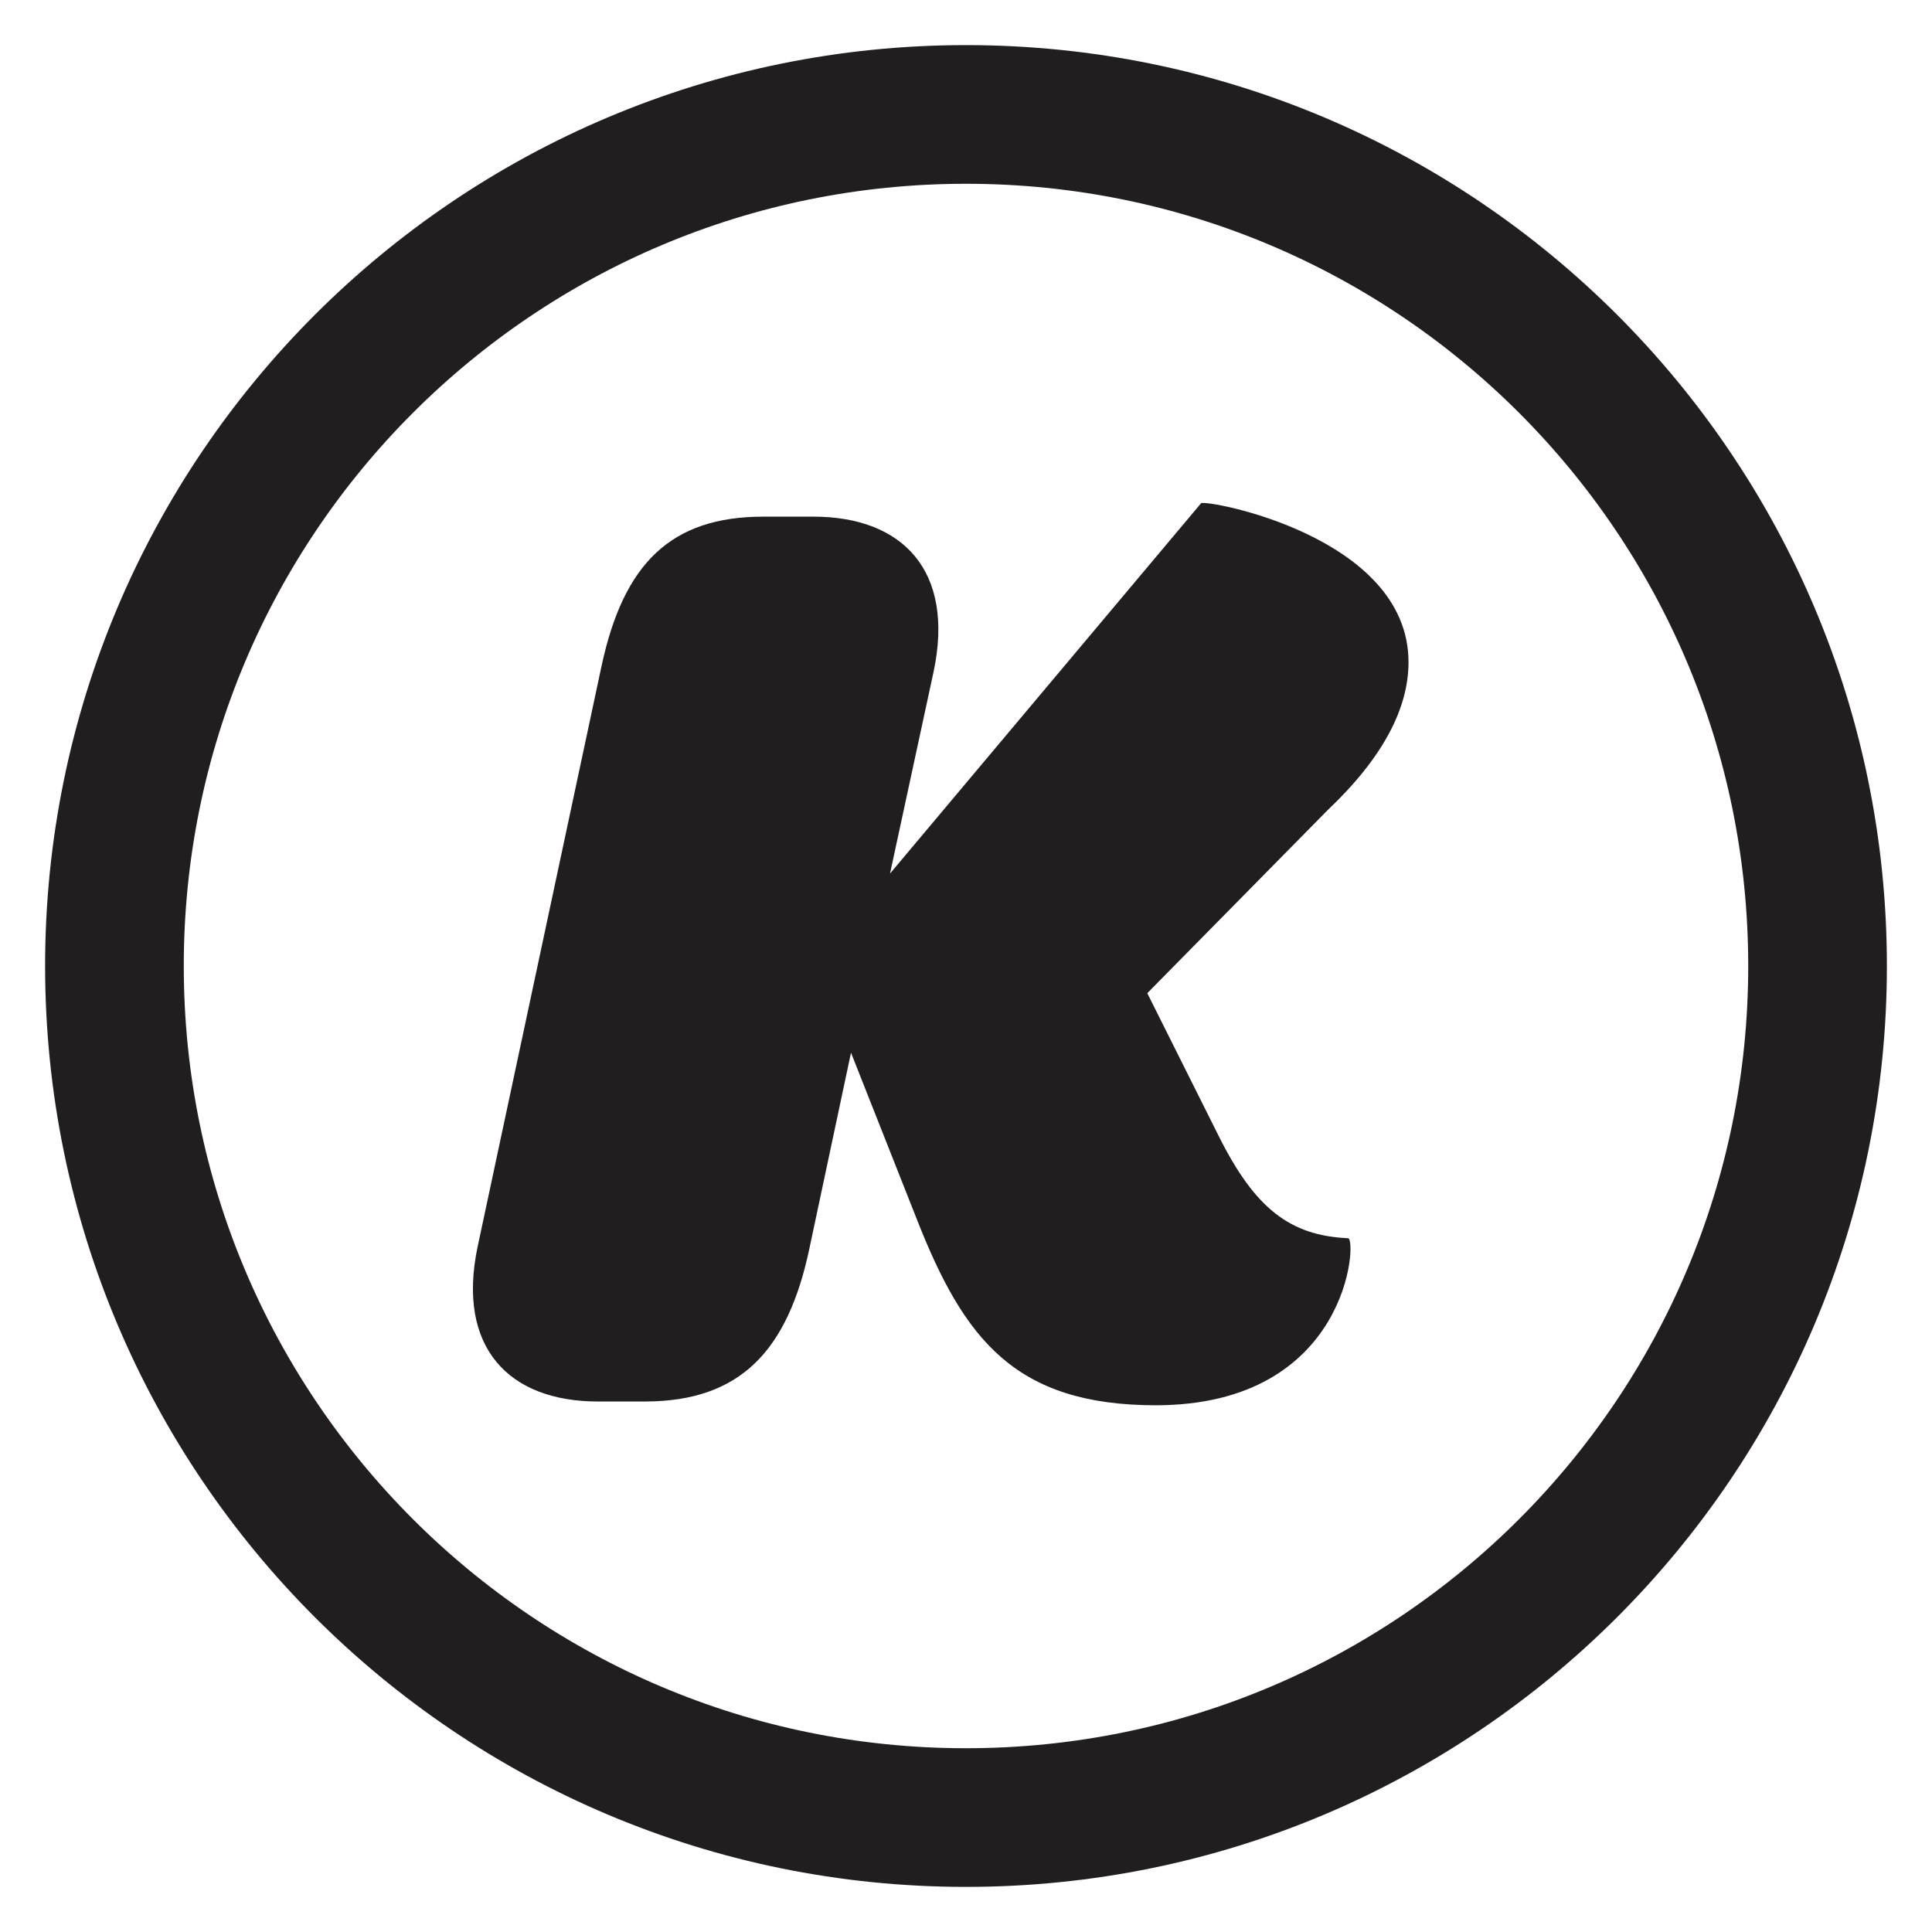
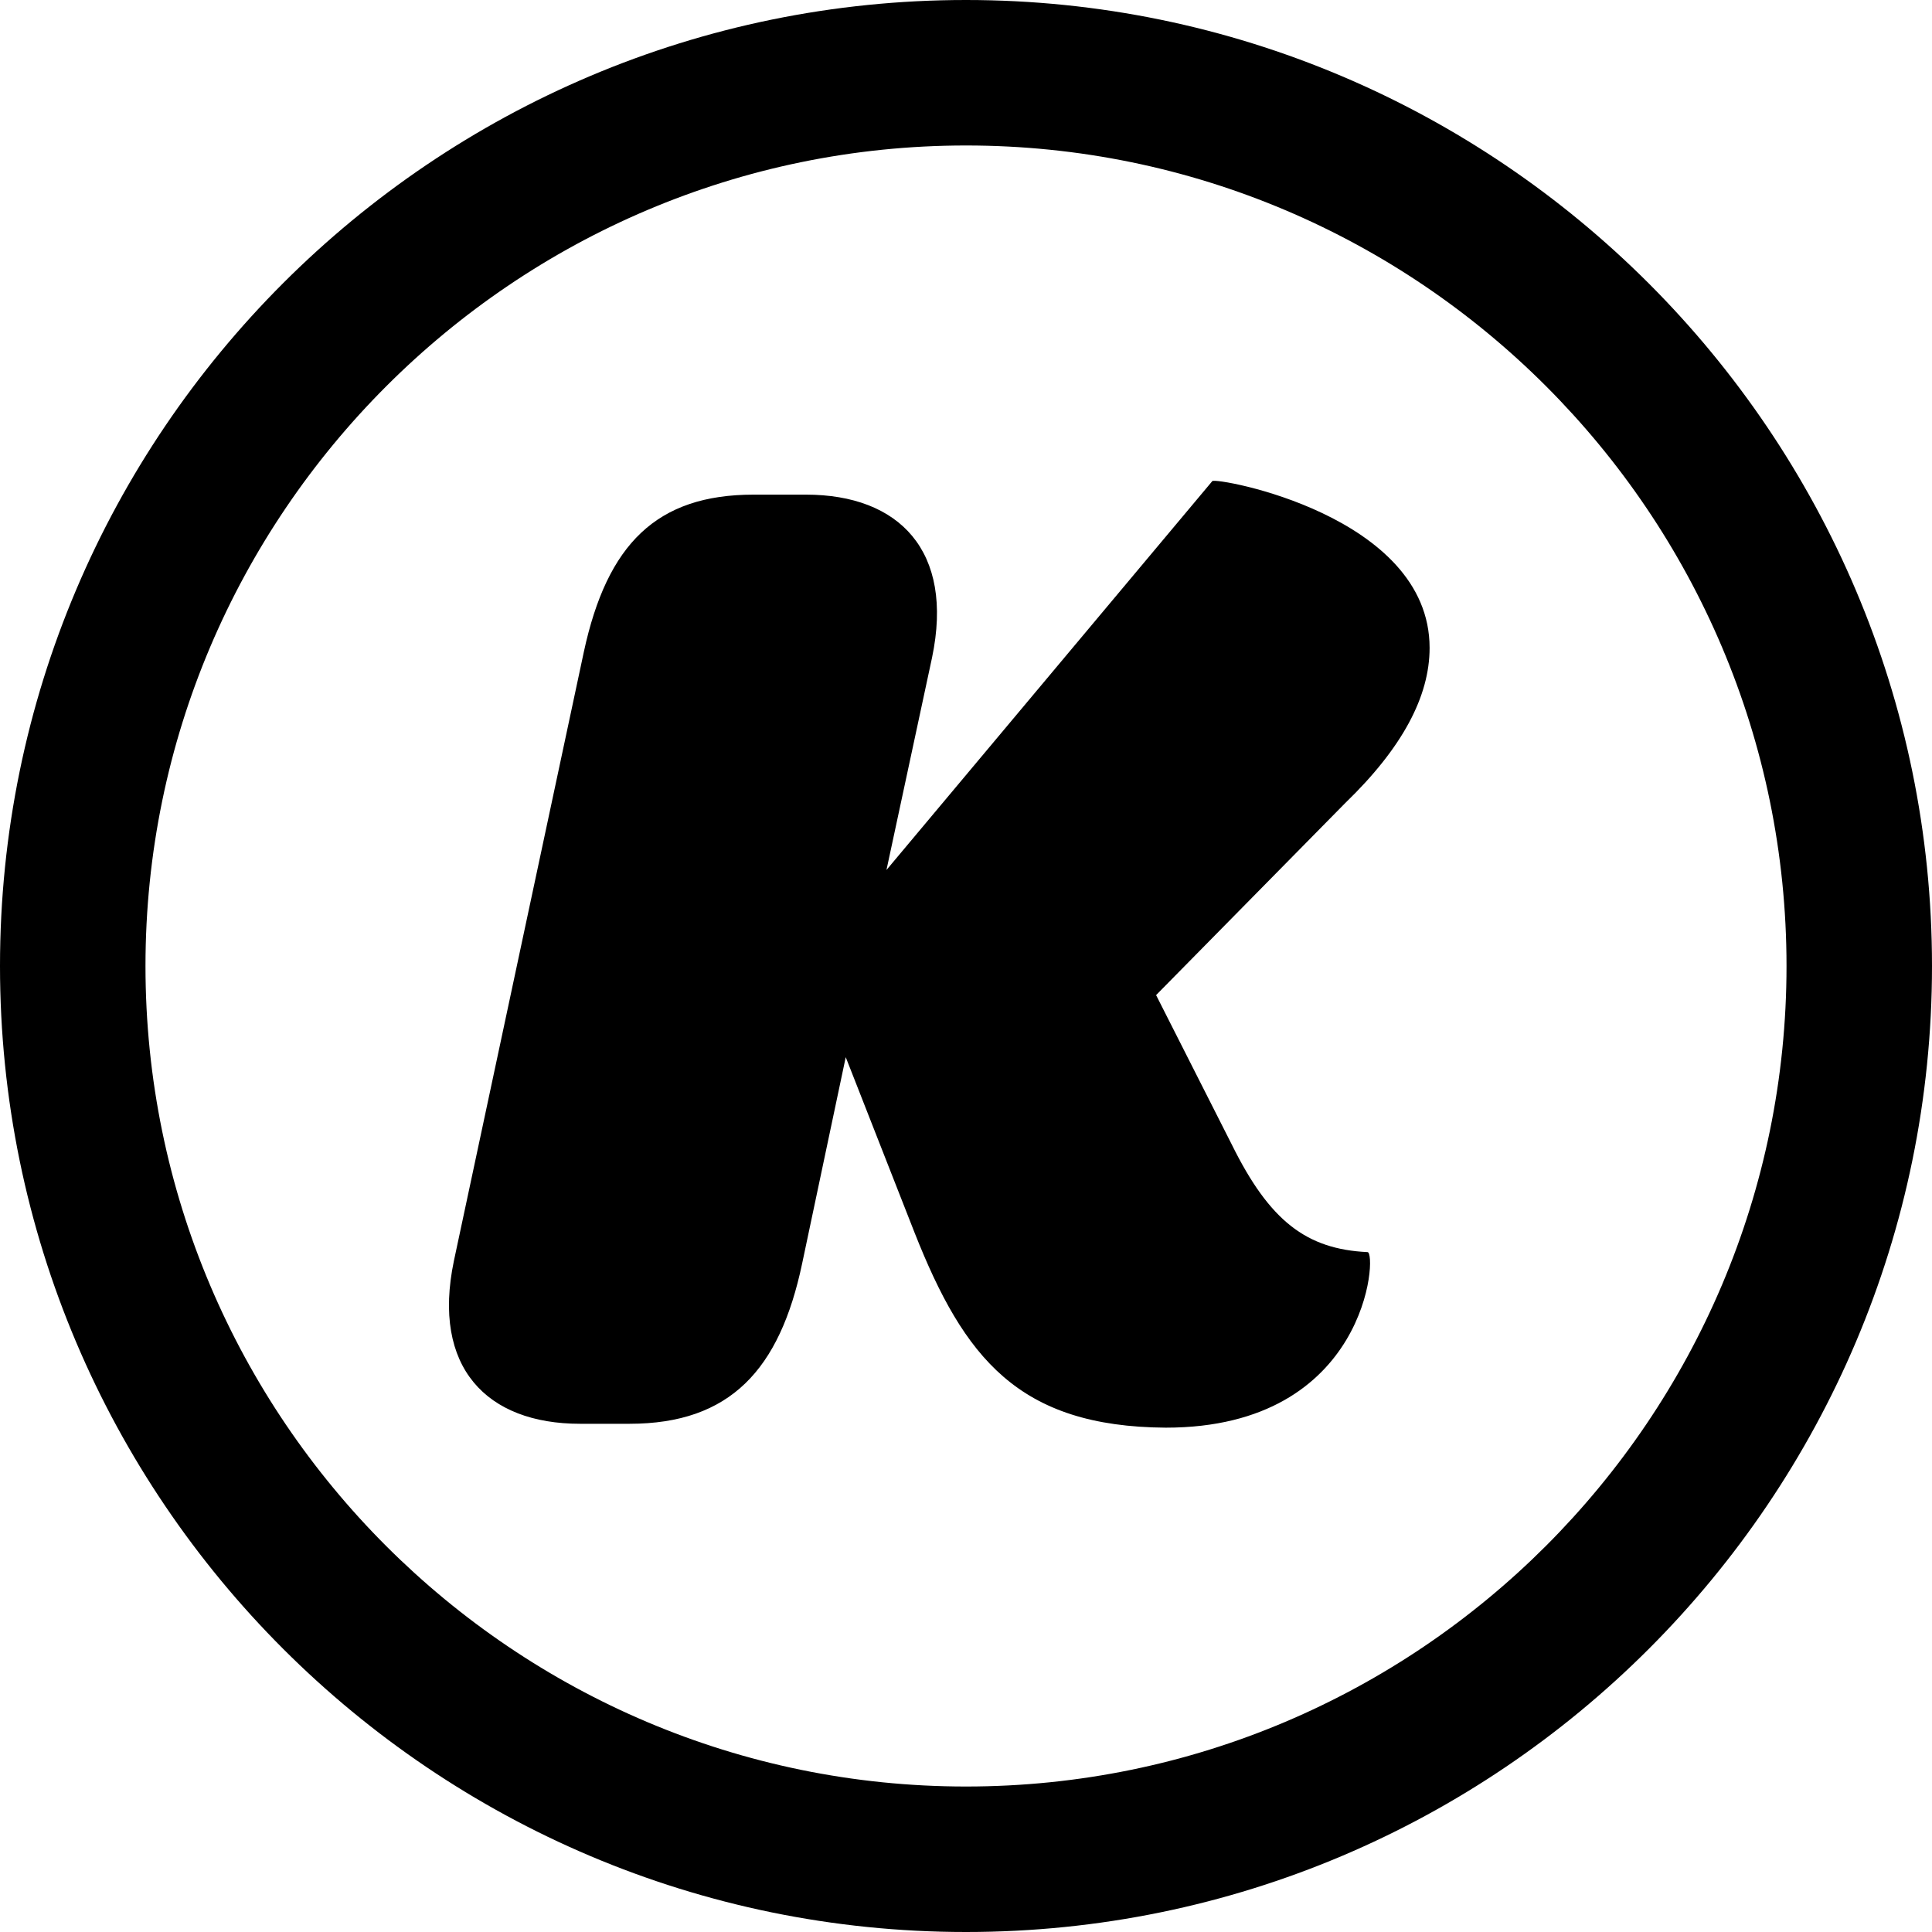
- <svg xmlns="http://www.w3.org/2000/svg" id="Layer_1" data-name="Layer 1" viewBox="0 0 209 209">
-   <defs>
-     <style>
-       .cls-1 {
-         fill: #201E1E;
-       }
- 
-       .cls-2 {
-         fill: none;
-         stroke: #201E1E;
-         stroke-miterlimit: 10;
-         stroke-width: 15px;
-       }
-     </style>
-   </defs>
-   <path class="cls-1" d="M99.2,131.94l-7.14-18.06-4.52,21.27c-2.33,10.93-7.43,16.46-17.77,16.46h-5.1c-9.61,0-15.3-5.83-13-16.75l13.4-62.79C67.44,61,72.54,55.89,82.59,55.89H88c9.62,0,15.3,5.83,13,16.75L96.28,94.5l33.65-40.06c.44-.44,22.44,3.5,22.44,17.19,0,5-2.77,10.34-8.74,16l-19.52,19.81,7.72,15.44c3.93,7.87,7.72,10.78,14,11.07,1,0,.15,18.07-20.83,18.07C109.83,152,104.29,144.91,99.2,131.94Z" />
-   <circle class="cls-2" cx="104.5" cy="104.5" r="92.12" />
+ <svg xmlns="http://www.w3.org/2000/svg" id="i" viewBox="0 0 199.2 199.2">
+   <path d="M94.3 127.1l-7.1-18.1-4.5 21.3c-2.3 10.9-7.4 16.5-17.8 16.5h-5.1c-9.6 0-15.3-5.8-13-16.8l13.4-62.8c2.4-11.1 7.5-16.2 17.5-16.2h5.4c9.6 0 15.3 5.8 13 16.8l-4.7 21.9 33.6-40.1c.4-.4 22.4 3.5 22.4 17.2 0 5-2.8 10.3-8.7 16l-19.5 19.8 7.8 15.4c3.9 7.9 7.7 10.8 14 11.1 1 0 .1 18.1-20.8 18.1-15.2-.1-20.8-7.2-25.9-20.1zM99.6 199.2c-54.9 0-99.6-44.6-99.6-99.6s44.7-99.6 99.6-99.6 99.6 44.7 99.6 99.6-44.6 99.6-99.6 99.6zm0-184.2c-46.6 0-84.6 38-84.6 84.6 0 46.7 38 84.6 84.6 84.6 46.7 0 84.6-38 84.6-84.6 0-46.6-37.9-84.6-84.6-84.6z" />
</svg>
